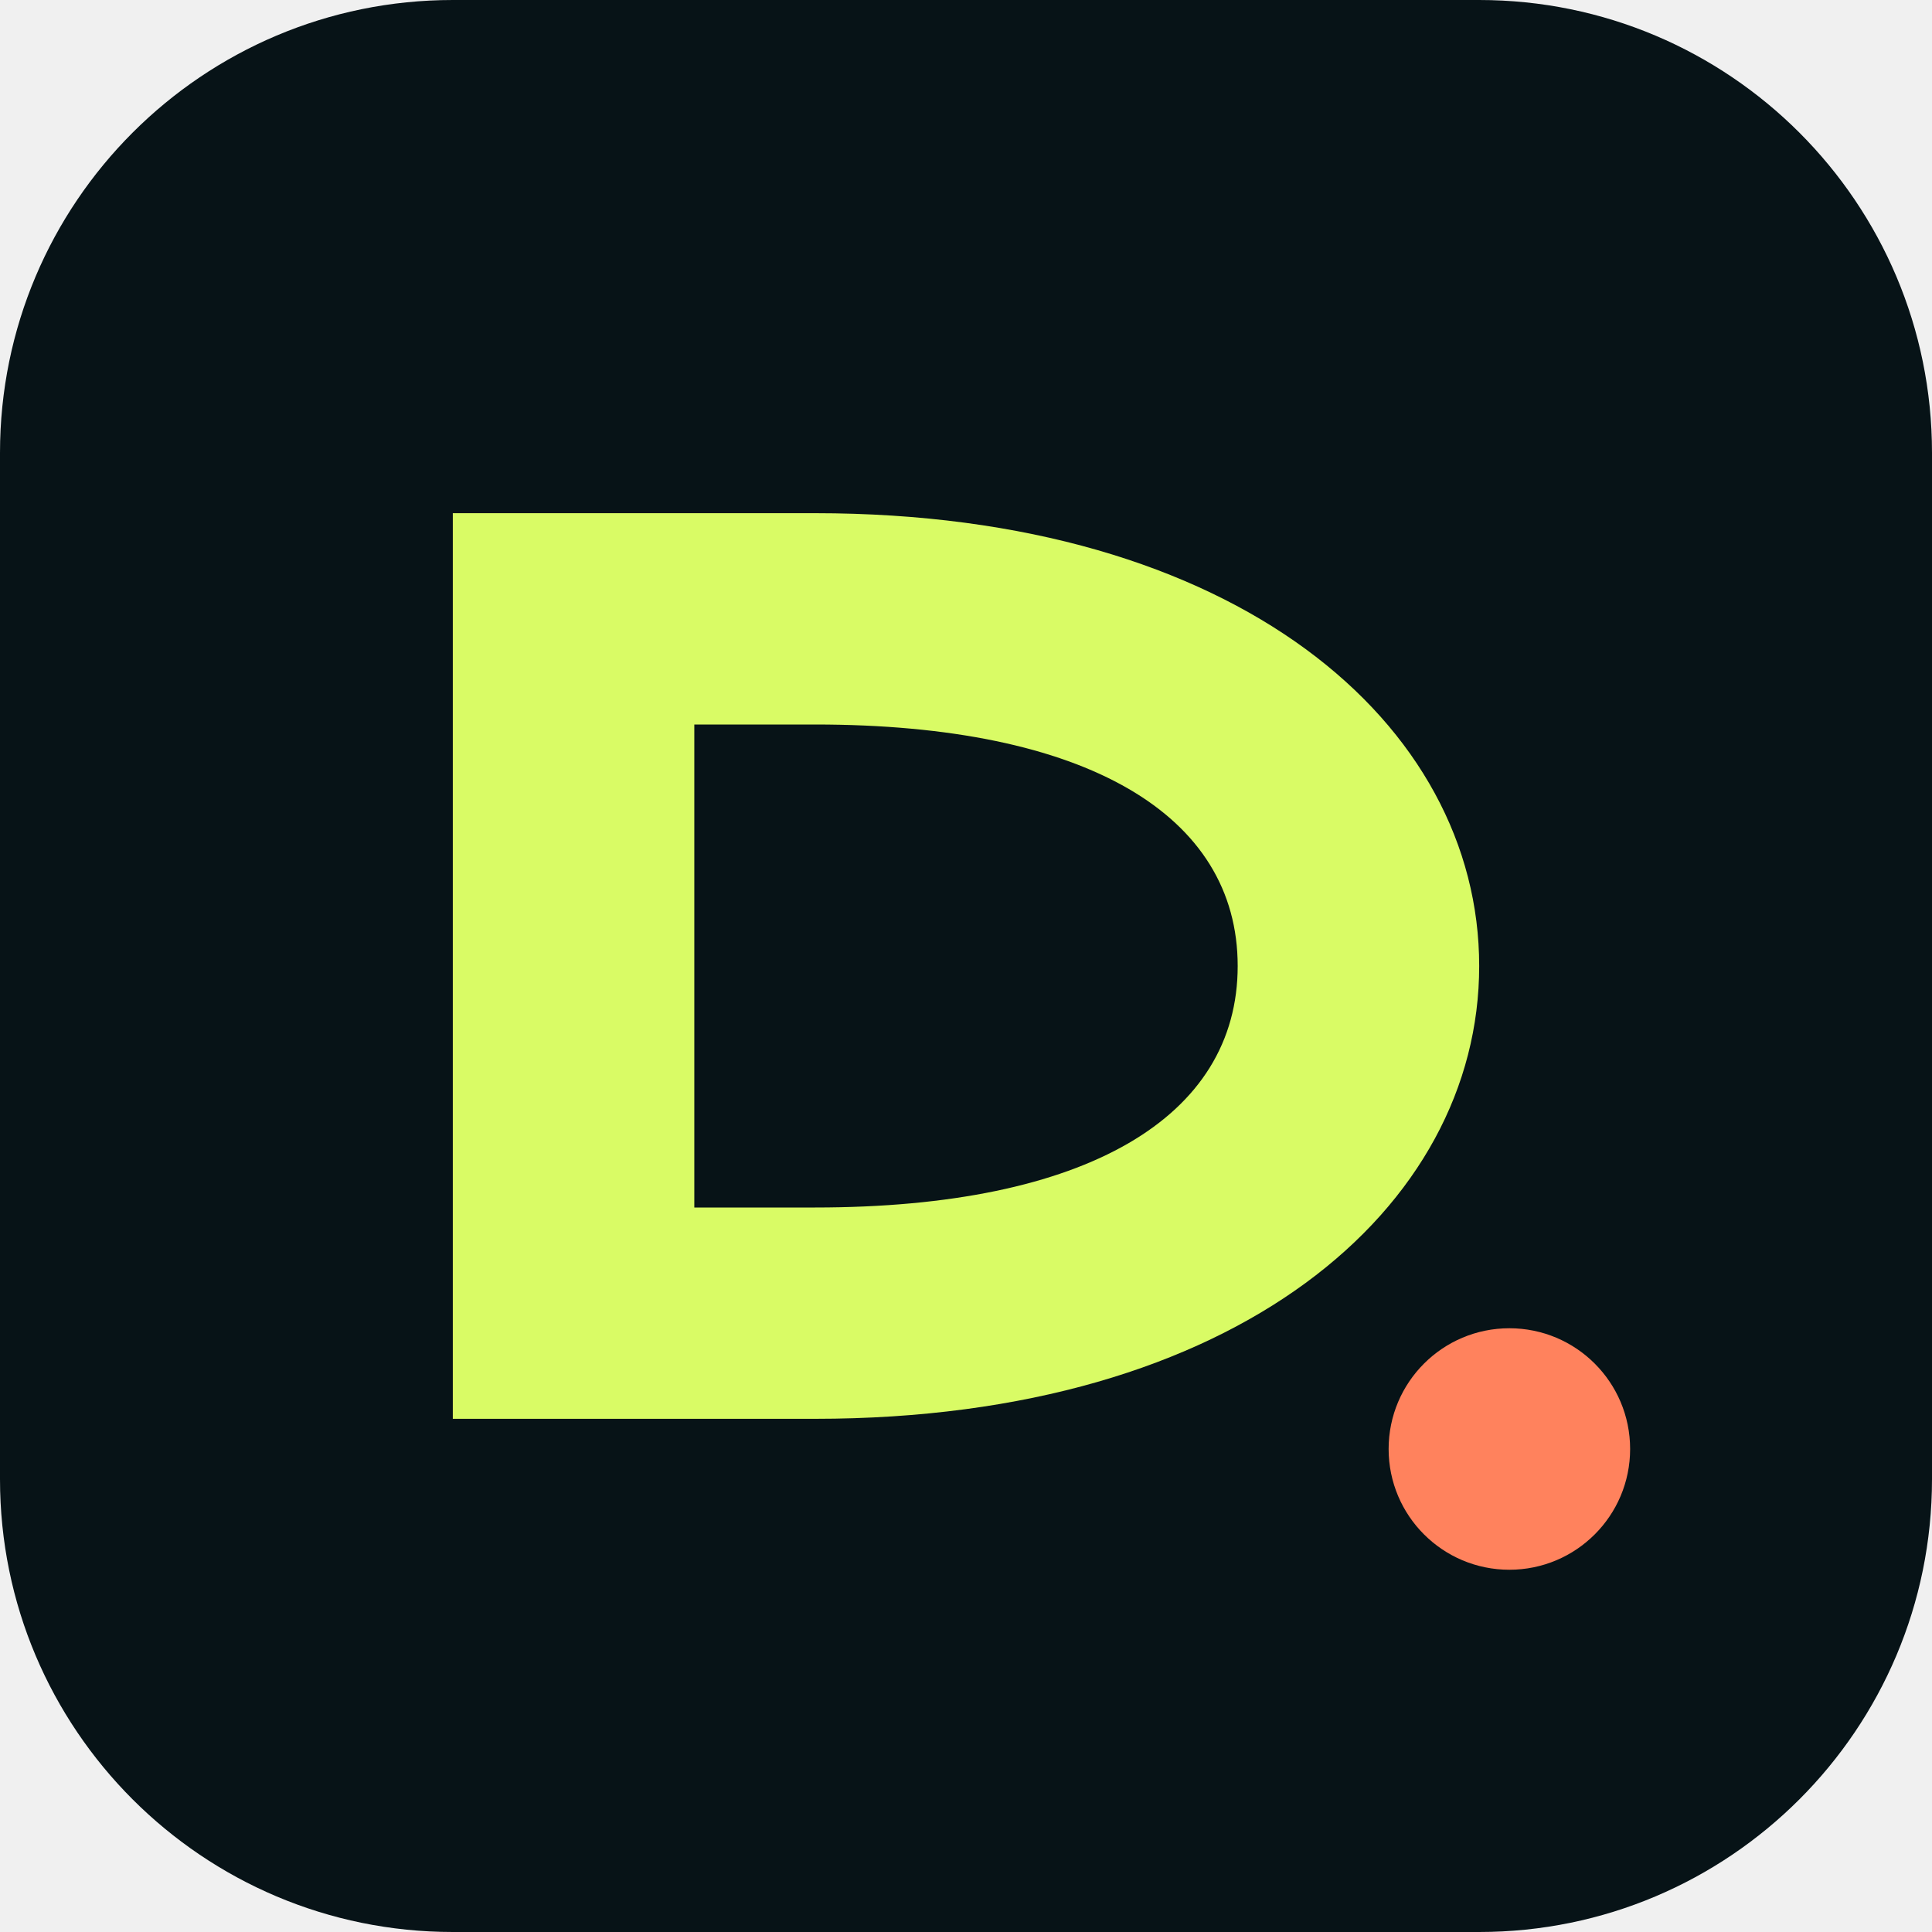
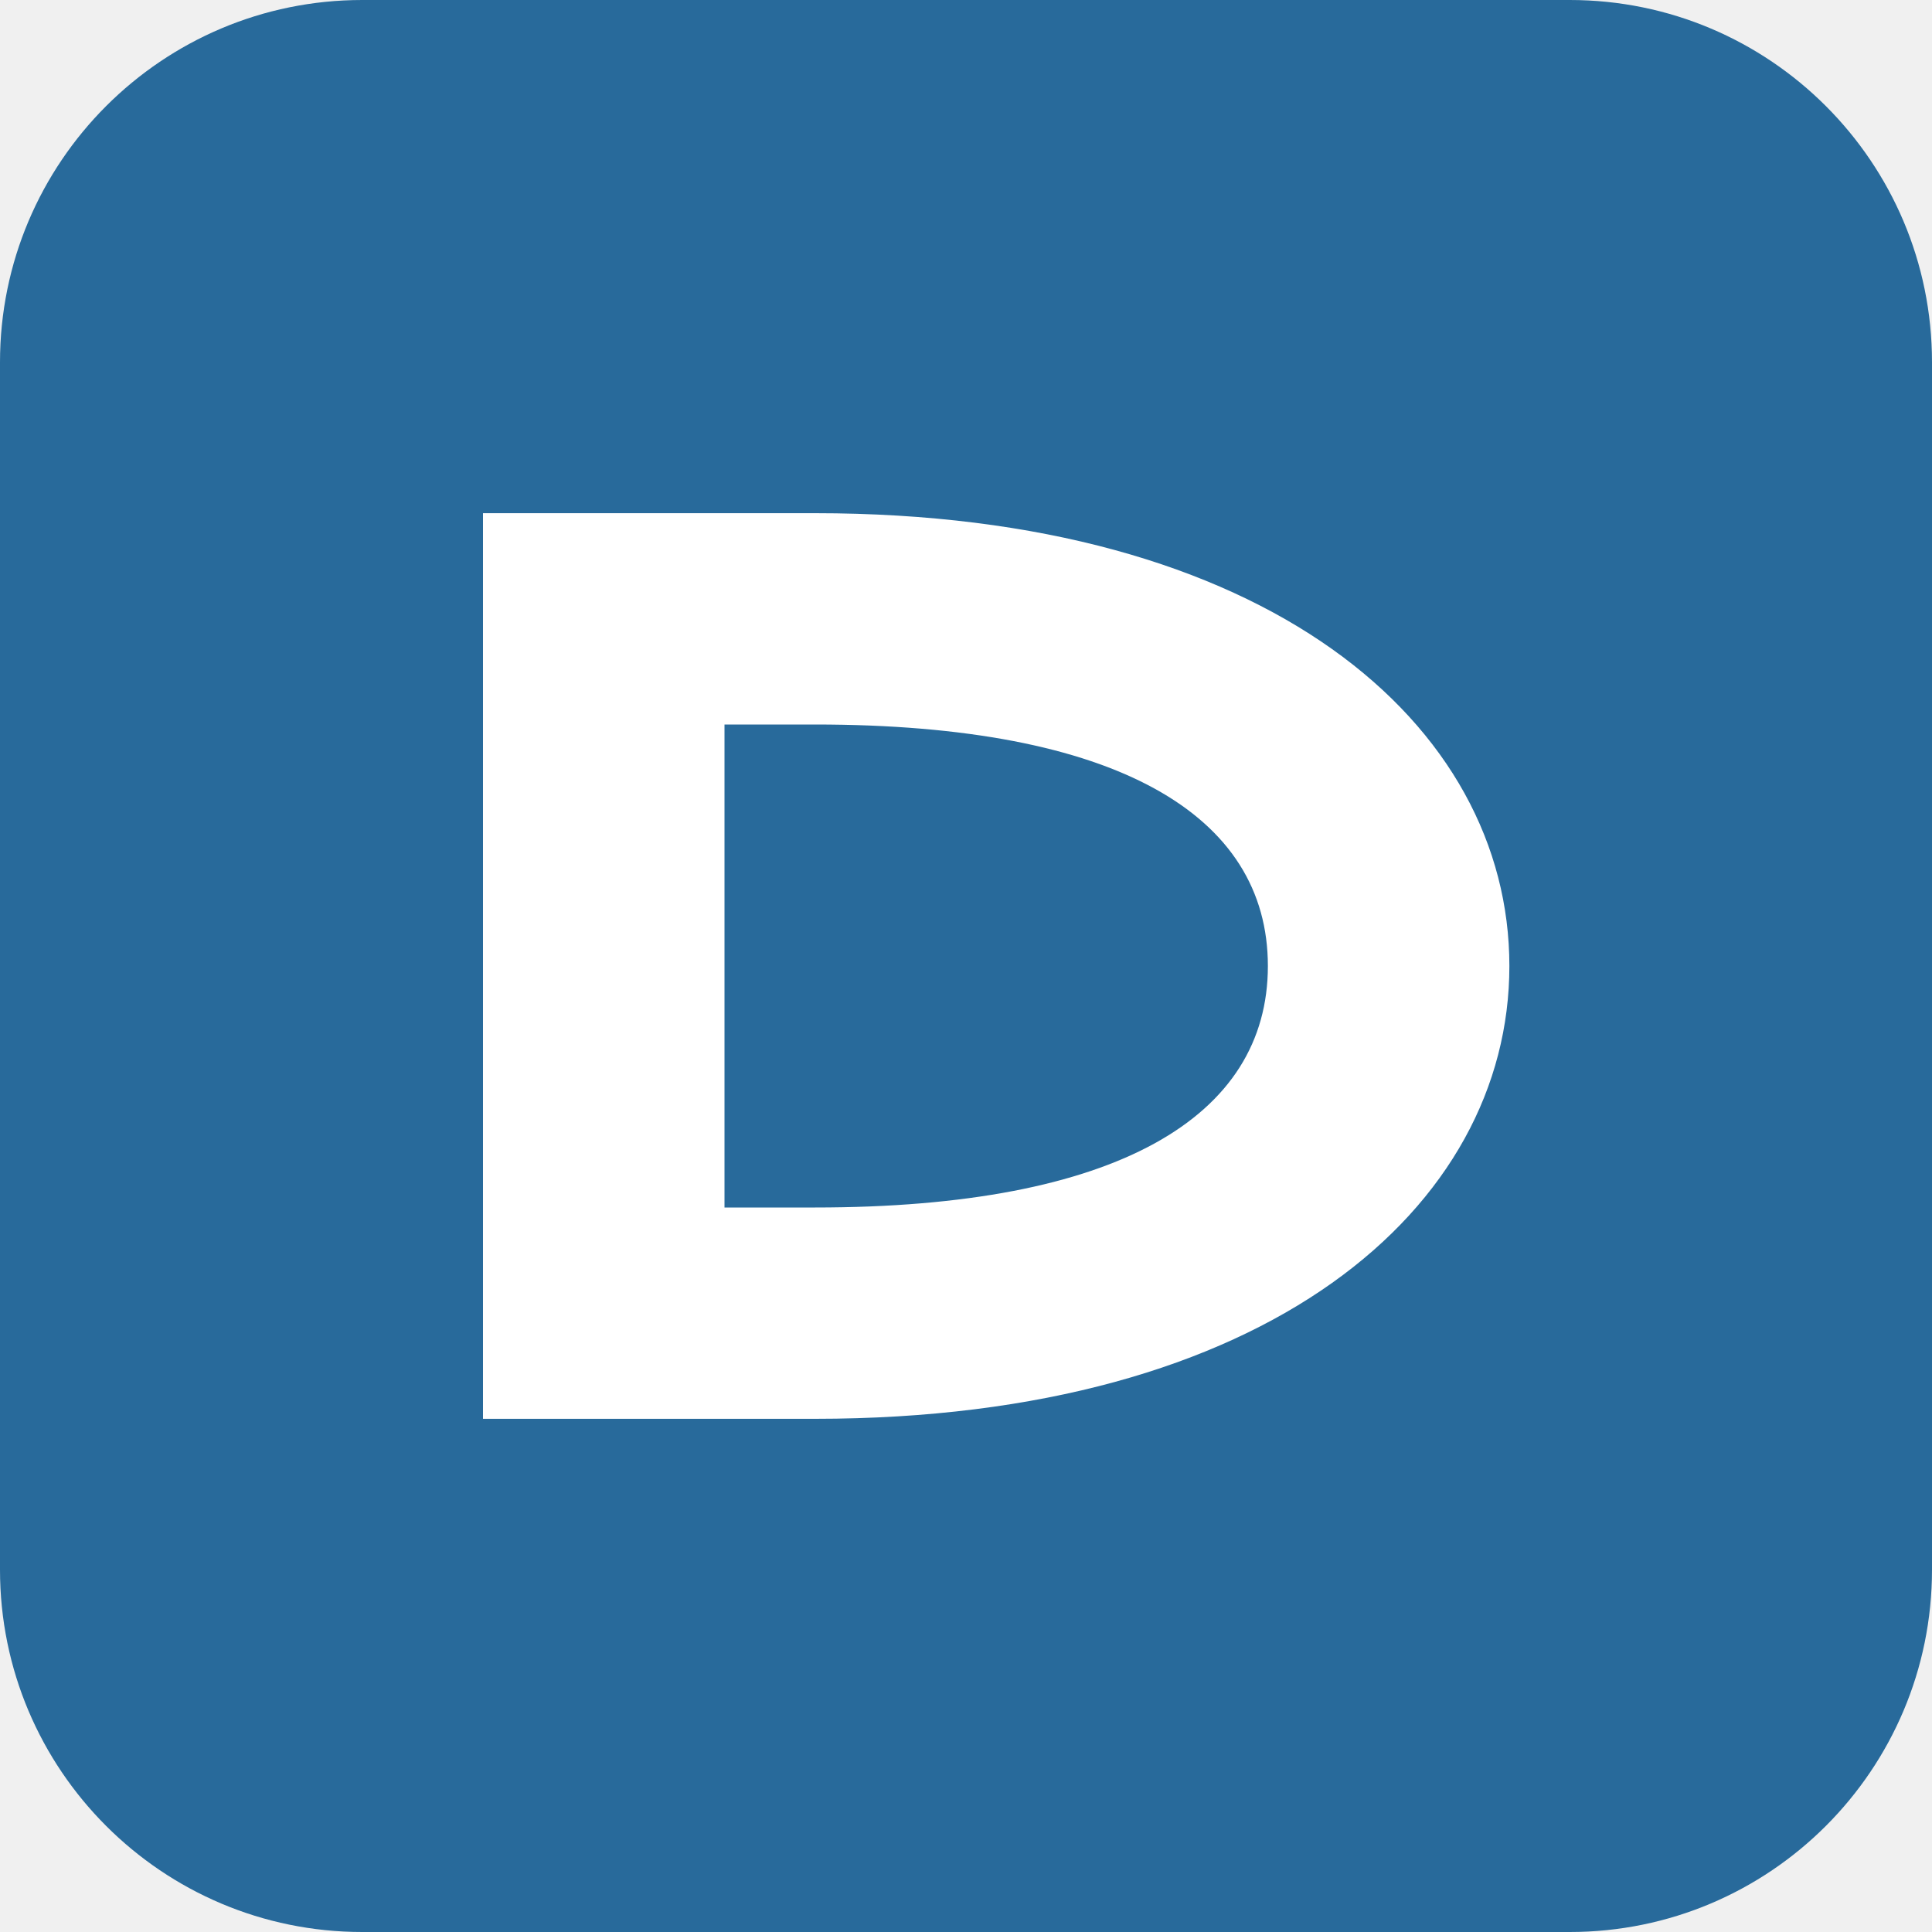
<svg xmlns="http://www.w3.org/2000/svg" viewBox="0 0 64 64">
-   <rect width="64" height="64" rx="15" fill="#071317" />
-   <path d="M15 17h12c14 0 22 7 22 15s-8 15-22 15H15V17Zm12 23c9 0 14-3 14-8s-5-8-14-8h-4v16h4Z" fill="#d9fb65" />
-   <circle cx="50" cy="48" r="4" fill="#ff825d" />
+   <rect width="64" height="64" rx="12" fill="#286a9b" />
+   <path d="M16 17h11c15 0 23 7 23 15s-8 15-23 15H16V17Zm11 23c10 0 15-3 15-8s-5-8-15-8h-3v16h3Z" fill="#fff" />
</svg>
